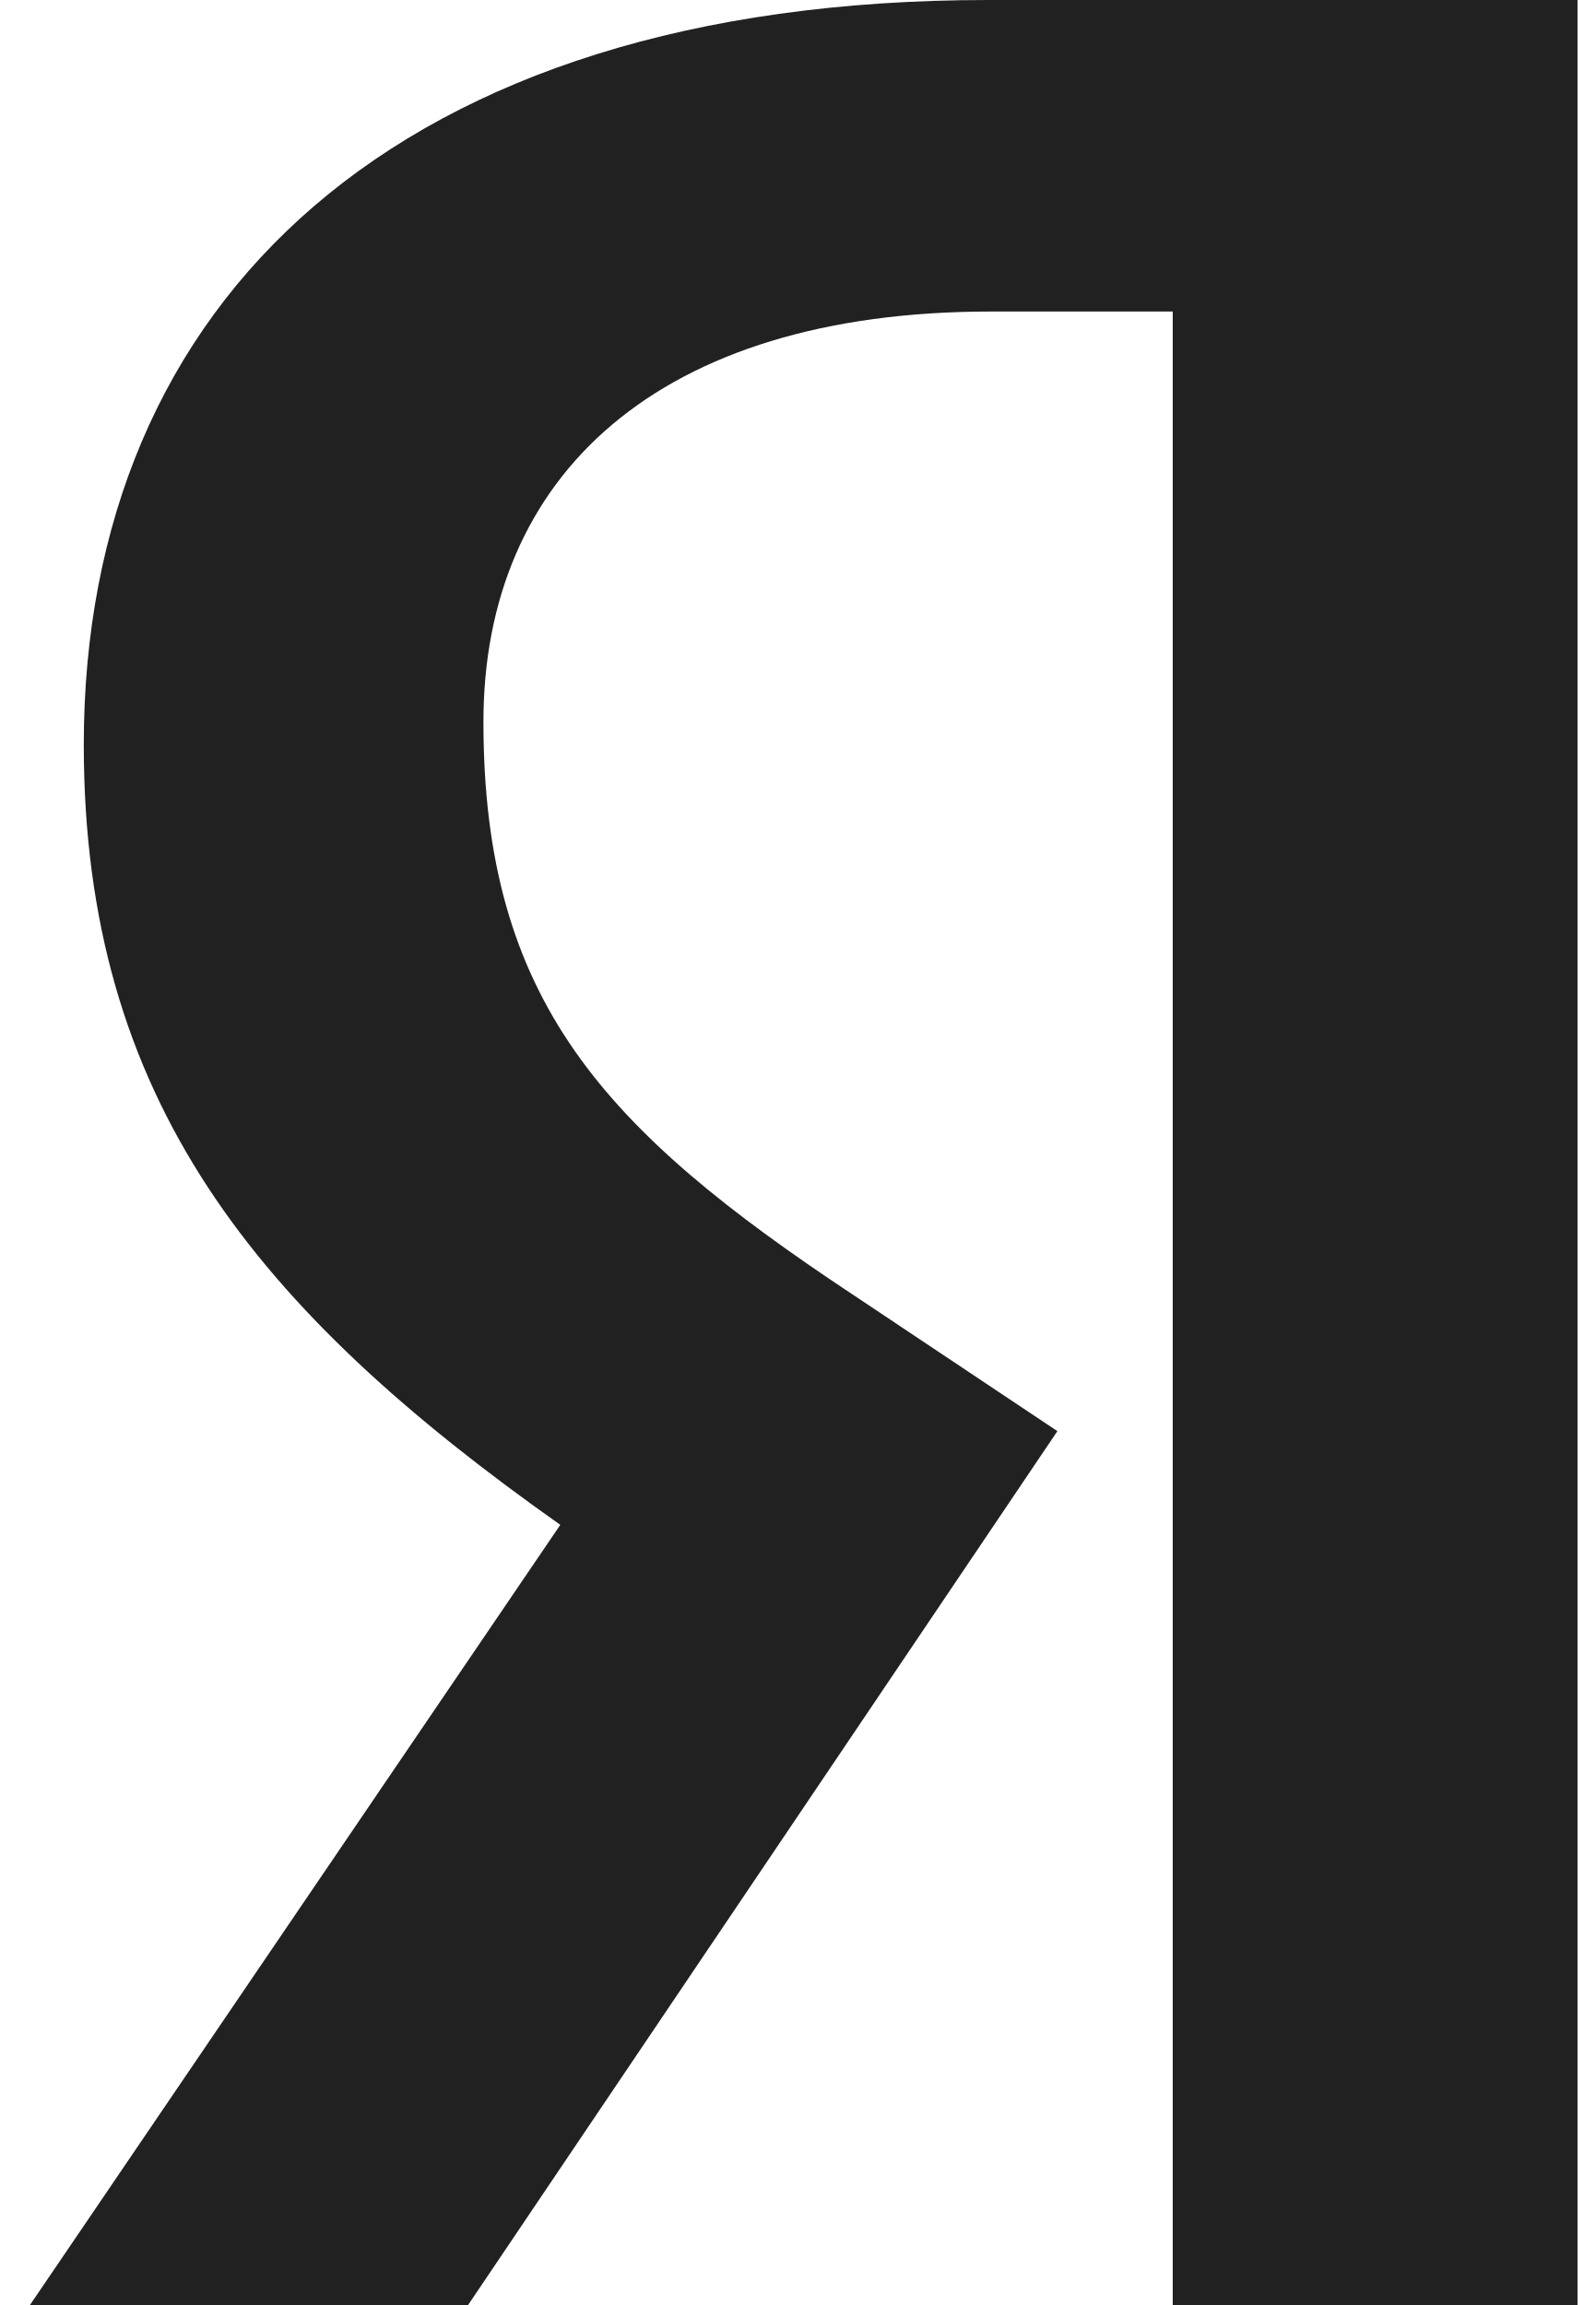
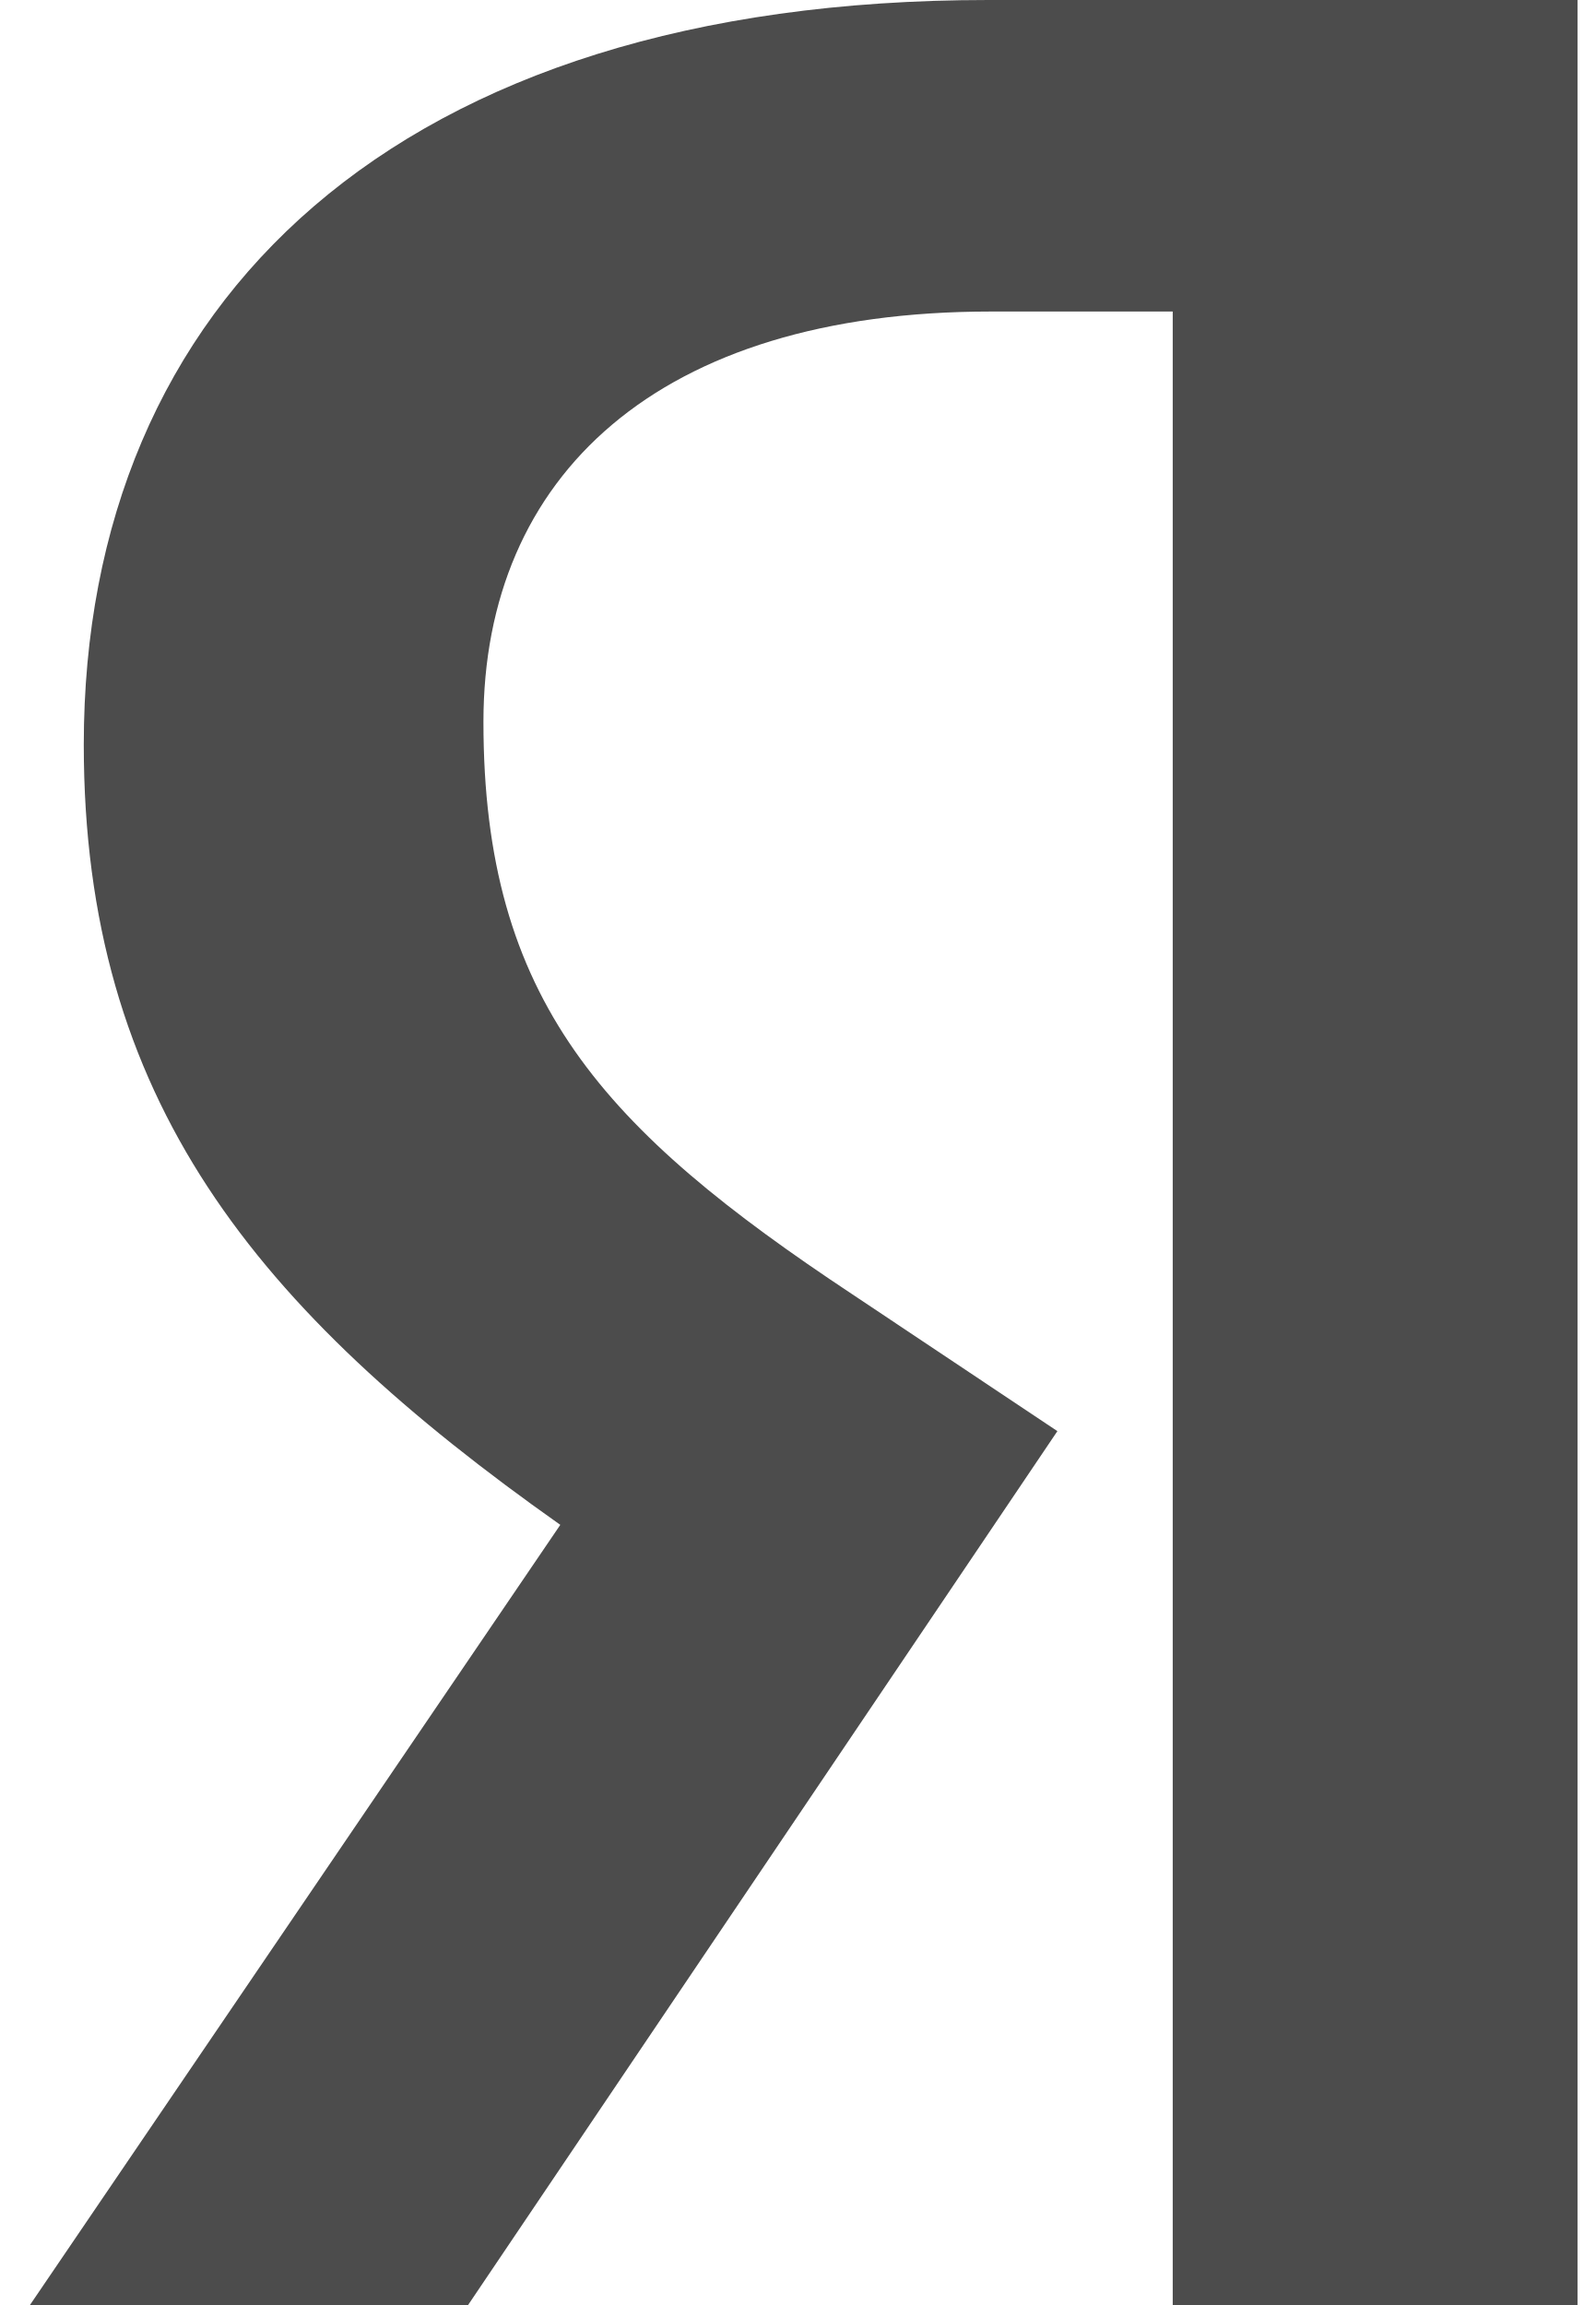
<svg xmlns="http://www.w3.org/2000/svg" width="18" height="26" viewBox="0 0 18 26" fill="none">
-   <path d="M17.823 26H13.228V3.514H11.176C7.419 3.514 5.453 5.371 5.453 8.143C5.453 11.286 6.812 12.743 9.615 14.6L11.927 16.143L5.28 26H0.338L6.32 17.2C2.881 14.771 0.945 12.4 0.945 8.4C0.945 3.4 4.471 0 11.147 0H17.794V26H17.823Z" fill="#212121" />
+   <path d="M17.823 26H13.228V3.514H11.176C7.419 3.514 5.453 5.371 5.453 8.143C5.453 11.286 6.812 12.743 9.615 14.6L11.927 16.143L5.28 26H0.338L6.32 17.2C2.881 14.771 0.945 12.4 0.945 8.4C0.945 3.4 4.471 0 11.147 0H17.794V26H17.823Z" fill="#4C4C4C" />
</svg>
